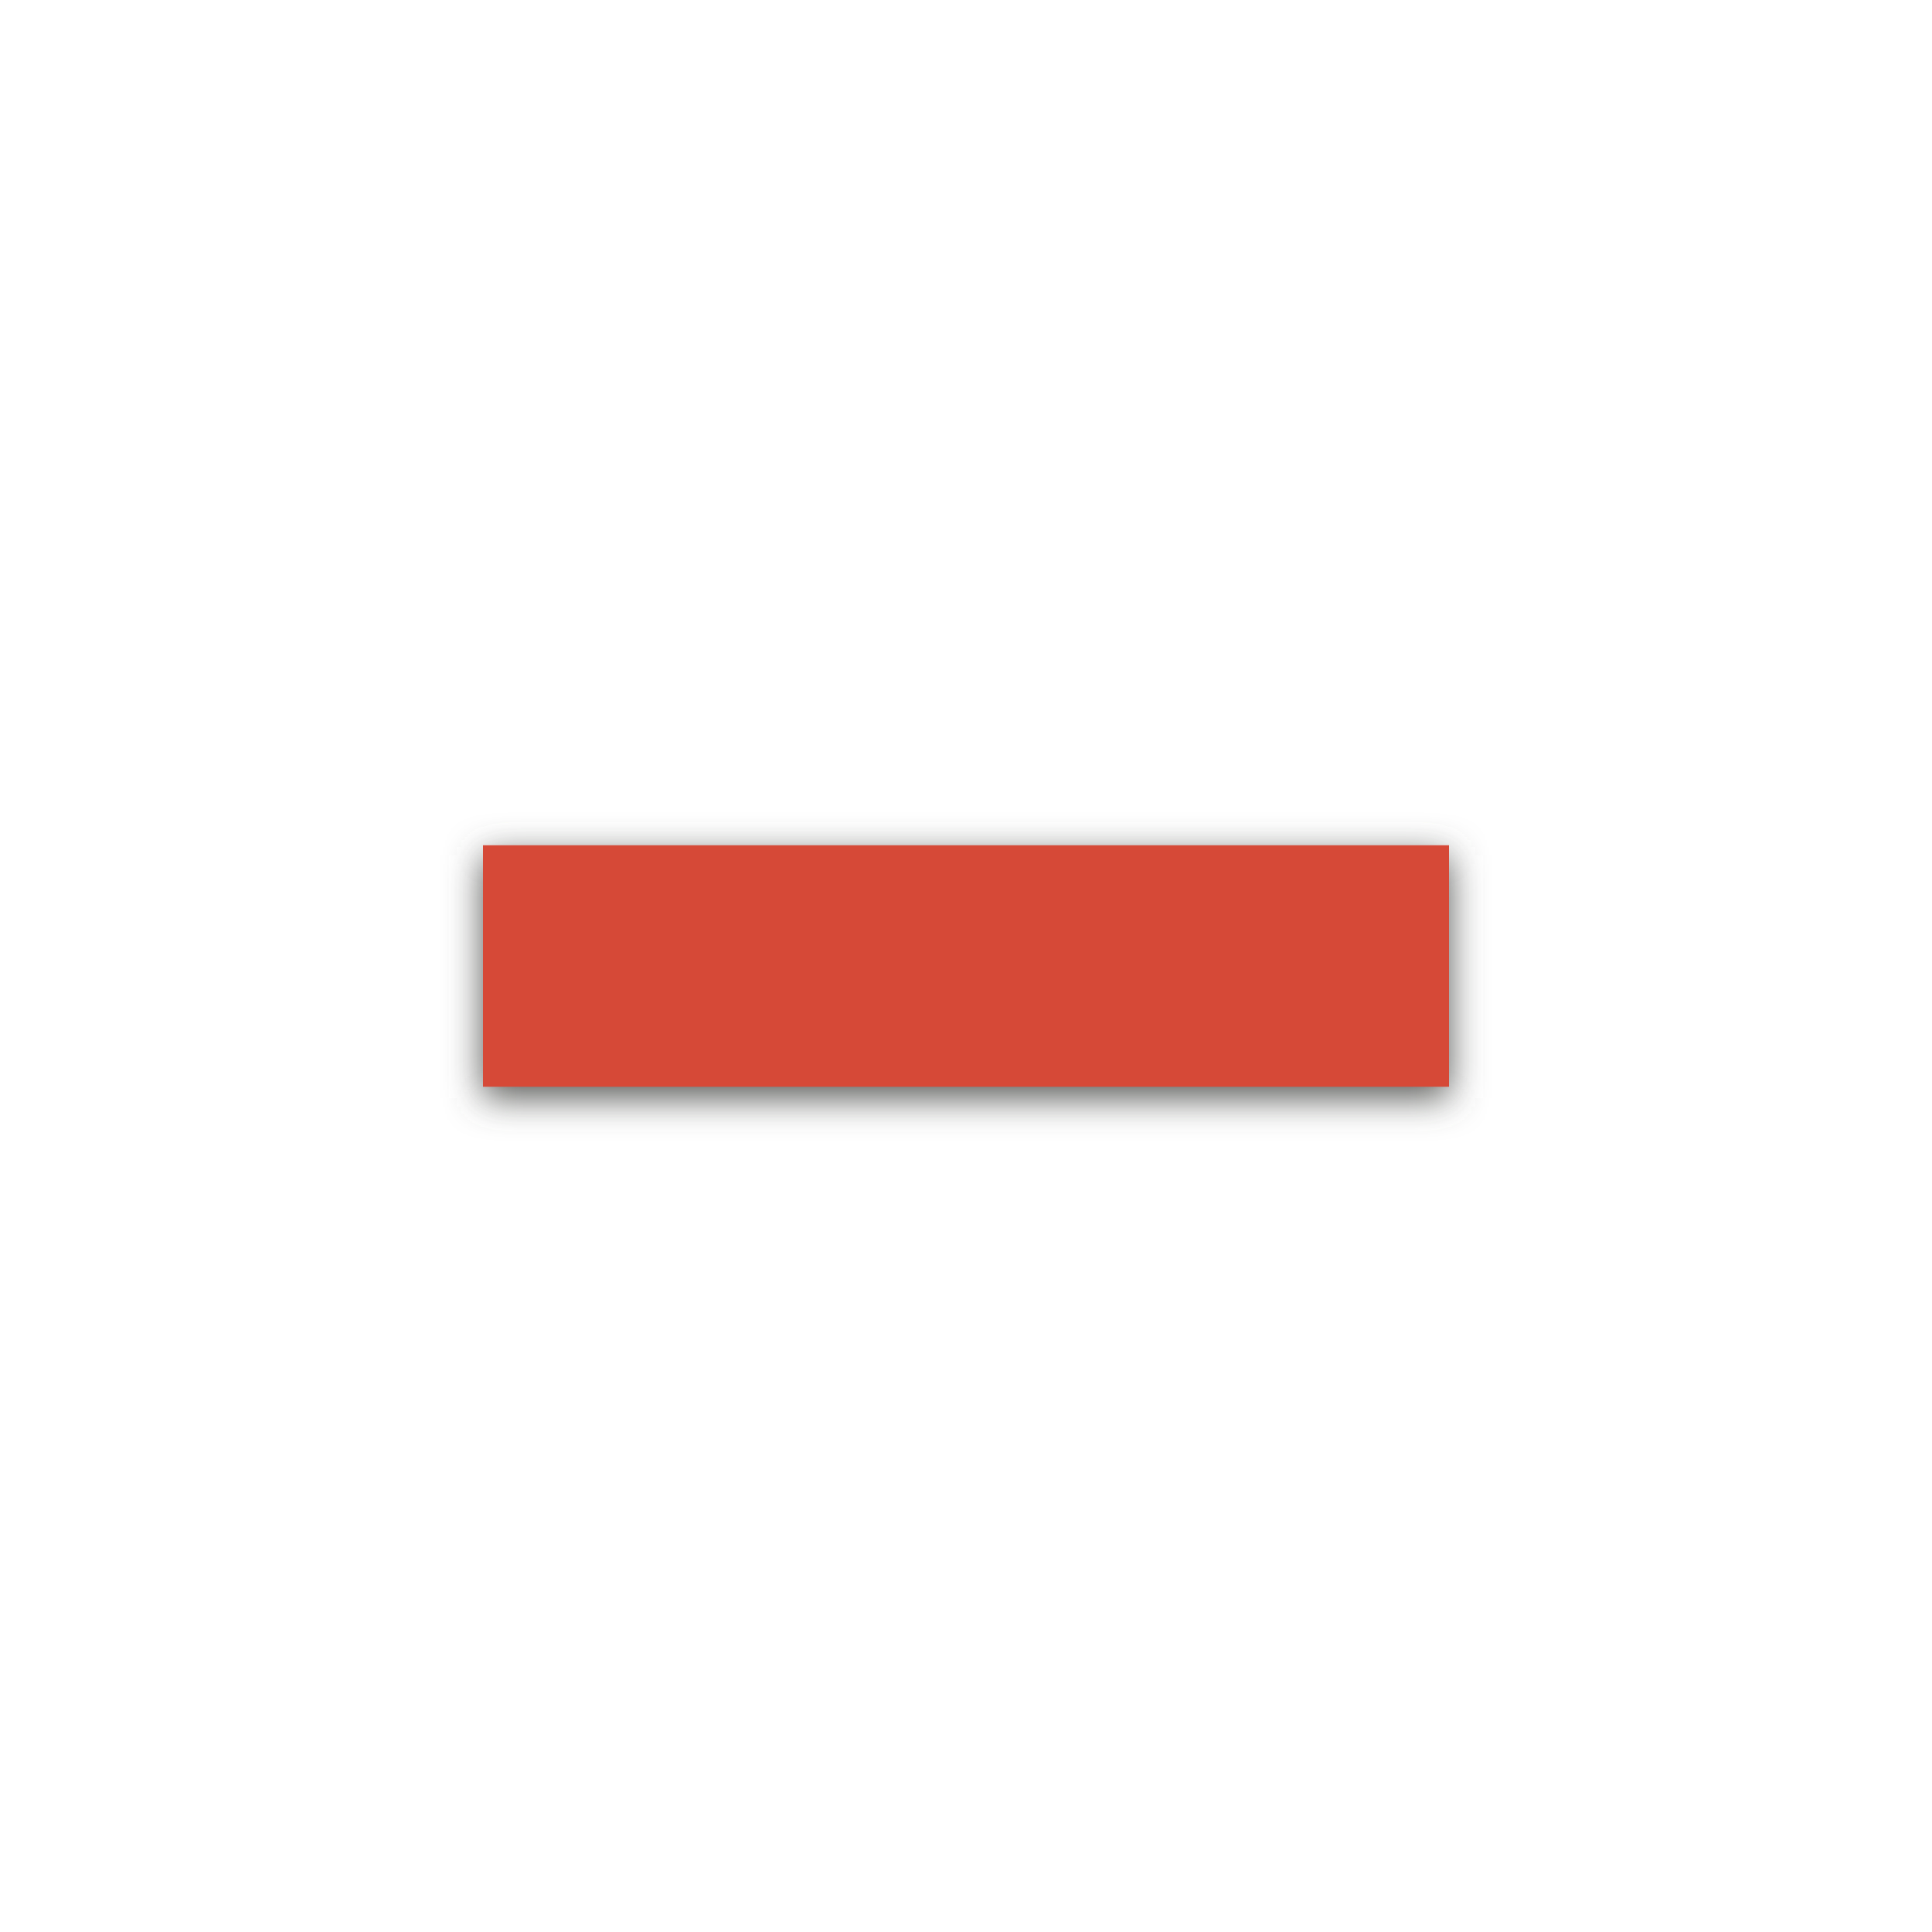
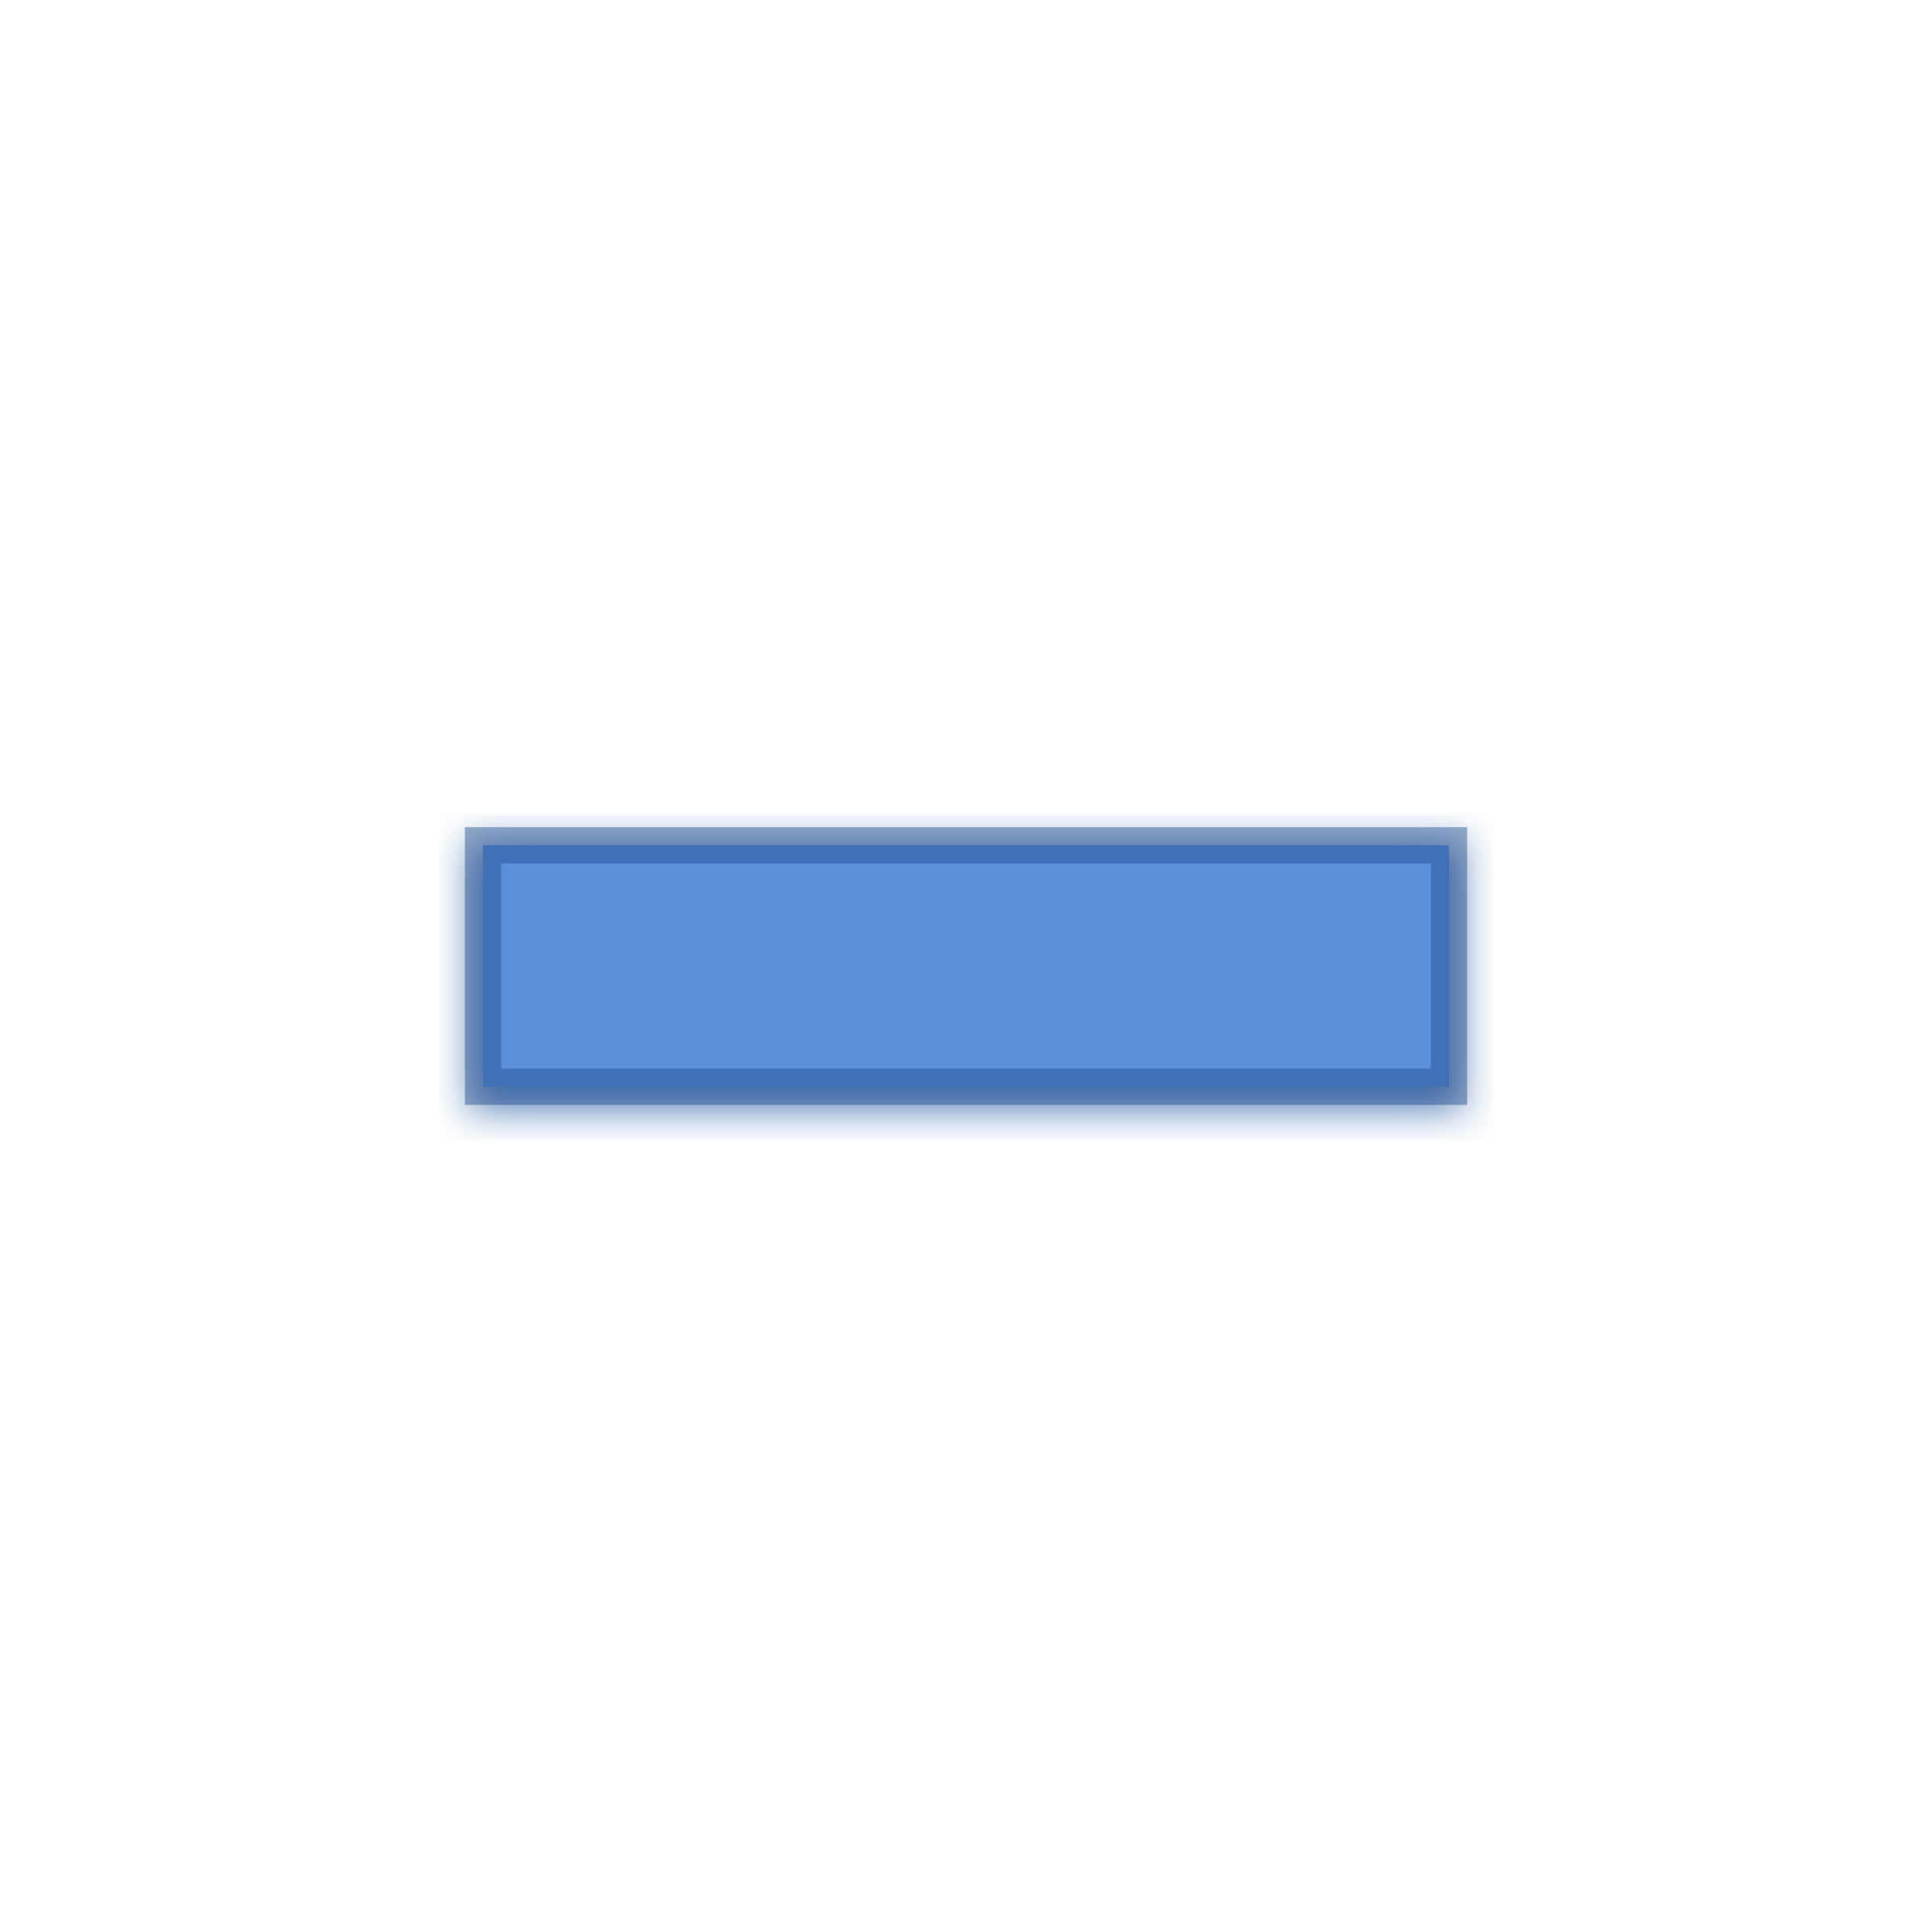
- <svg xmlns="http://www.w3.org/2000/svg" viewBox="0 0 16 16">
-   <defs>
+ <svg xmlns="http://www.w3.org/2000/svg" viewBox="0 0 16 16" id="svg2" version="1.1" width="100%" height="100%">
+   <defs id="defs4">
    <filter width="1.09" x="-.045" y="-.18" height="1.36" id="filter3971">
-       <feGaussianBlur stdDeviation=".15" />
+       <feGaussianBlur stdDeviation=".15" id="feGaussianBlur7" />
    </filter>
  </defs>
-   <g transform="translate(0 -1036.362)">
-     <rect width="8" x="4" y="1043.451" height="2" style="fill:#555753;filter:url(#filter3971)" />
-     <rect width="8" x="4" y="7" height="2" style="fill:#d64937" transform="translate(0 1036.362)" />
+   <g transform="translate(0 -1036.362)" id="g9" style="fill:#5d90da;fill-opacity:1;stroke:#1f4b8a;stroke-opacity:0.457;stroke-width:0.3;stroke-miterlimit:4;stroke-dasharray:none">
+     <rect width="8" x="4" y="1043.451" height="2" style="fill:#5d90da;filter:url(#filter3971);fill-opacity:1;stroke:#1f4b8a;stroke-opacity:0.457;stroke-width:0.3;stroke-miterlimit:4;stroke-dasharray:none" id="rect11" />
+     <rect width="8" x="4" y="7" height="2" style="fill:#5d90da;fill-opacity:1;stroke:#1f4b8a;stroke-opacity:0.457;stroke-width:0.3;stroke-miterlimit:4;stroke-dasharray:none" transform="translate(0 1036.362)" id="rect13" />
  </g>
</svg>
